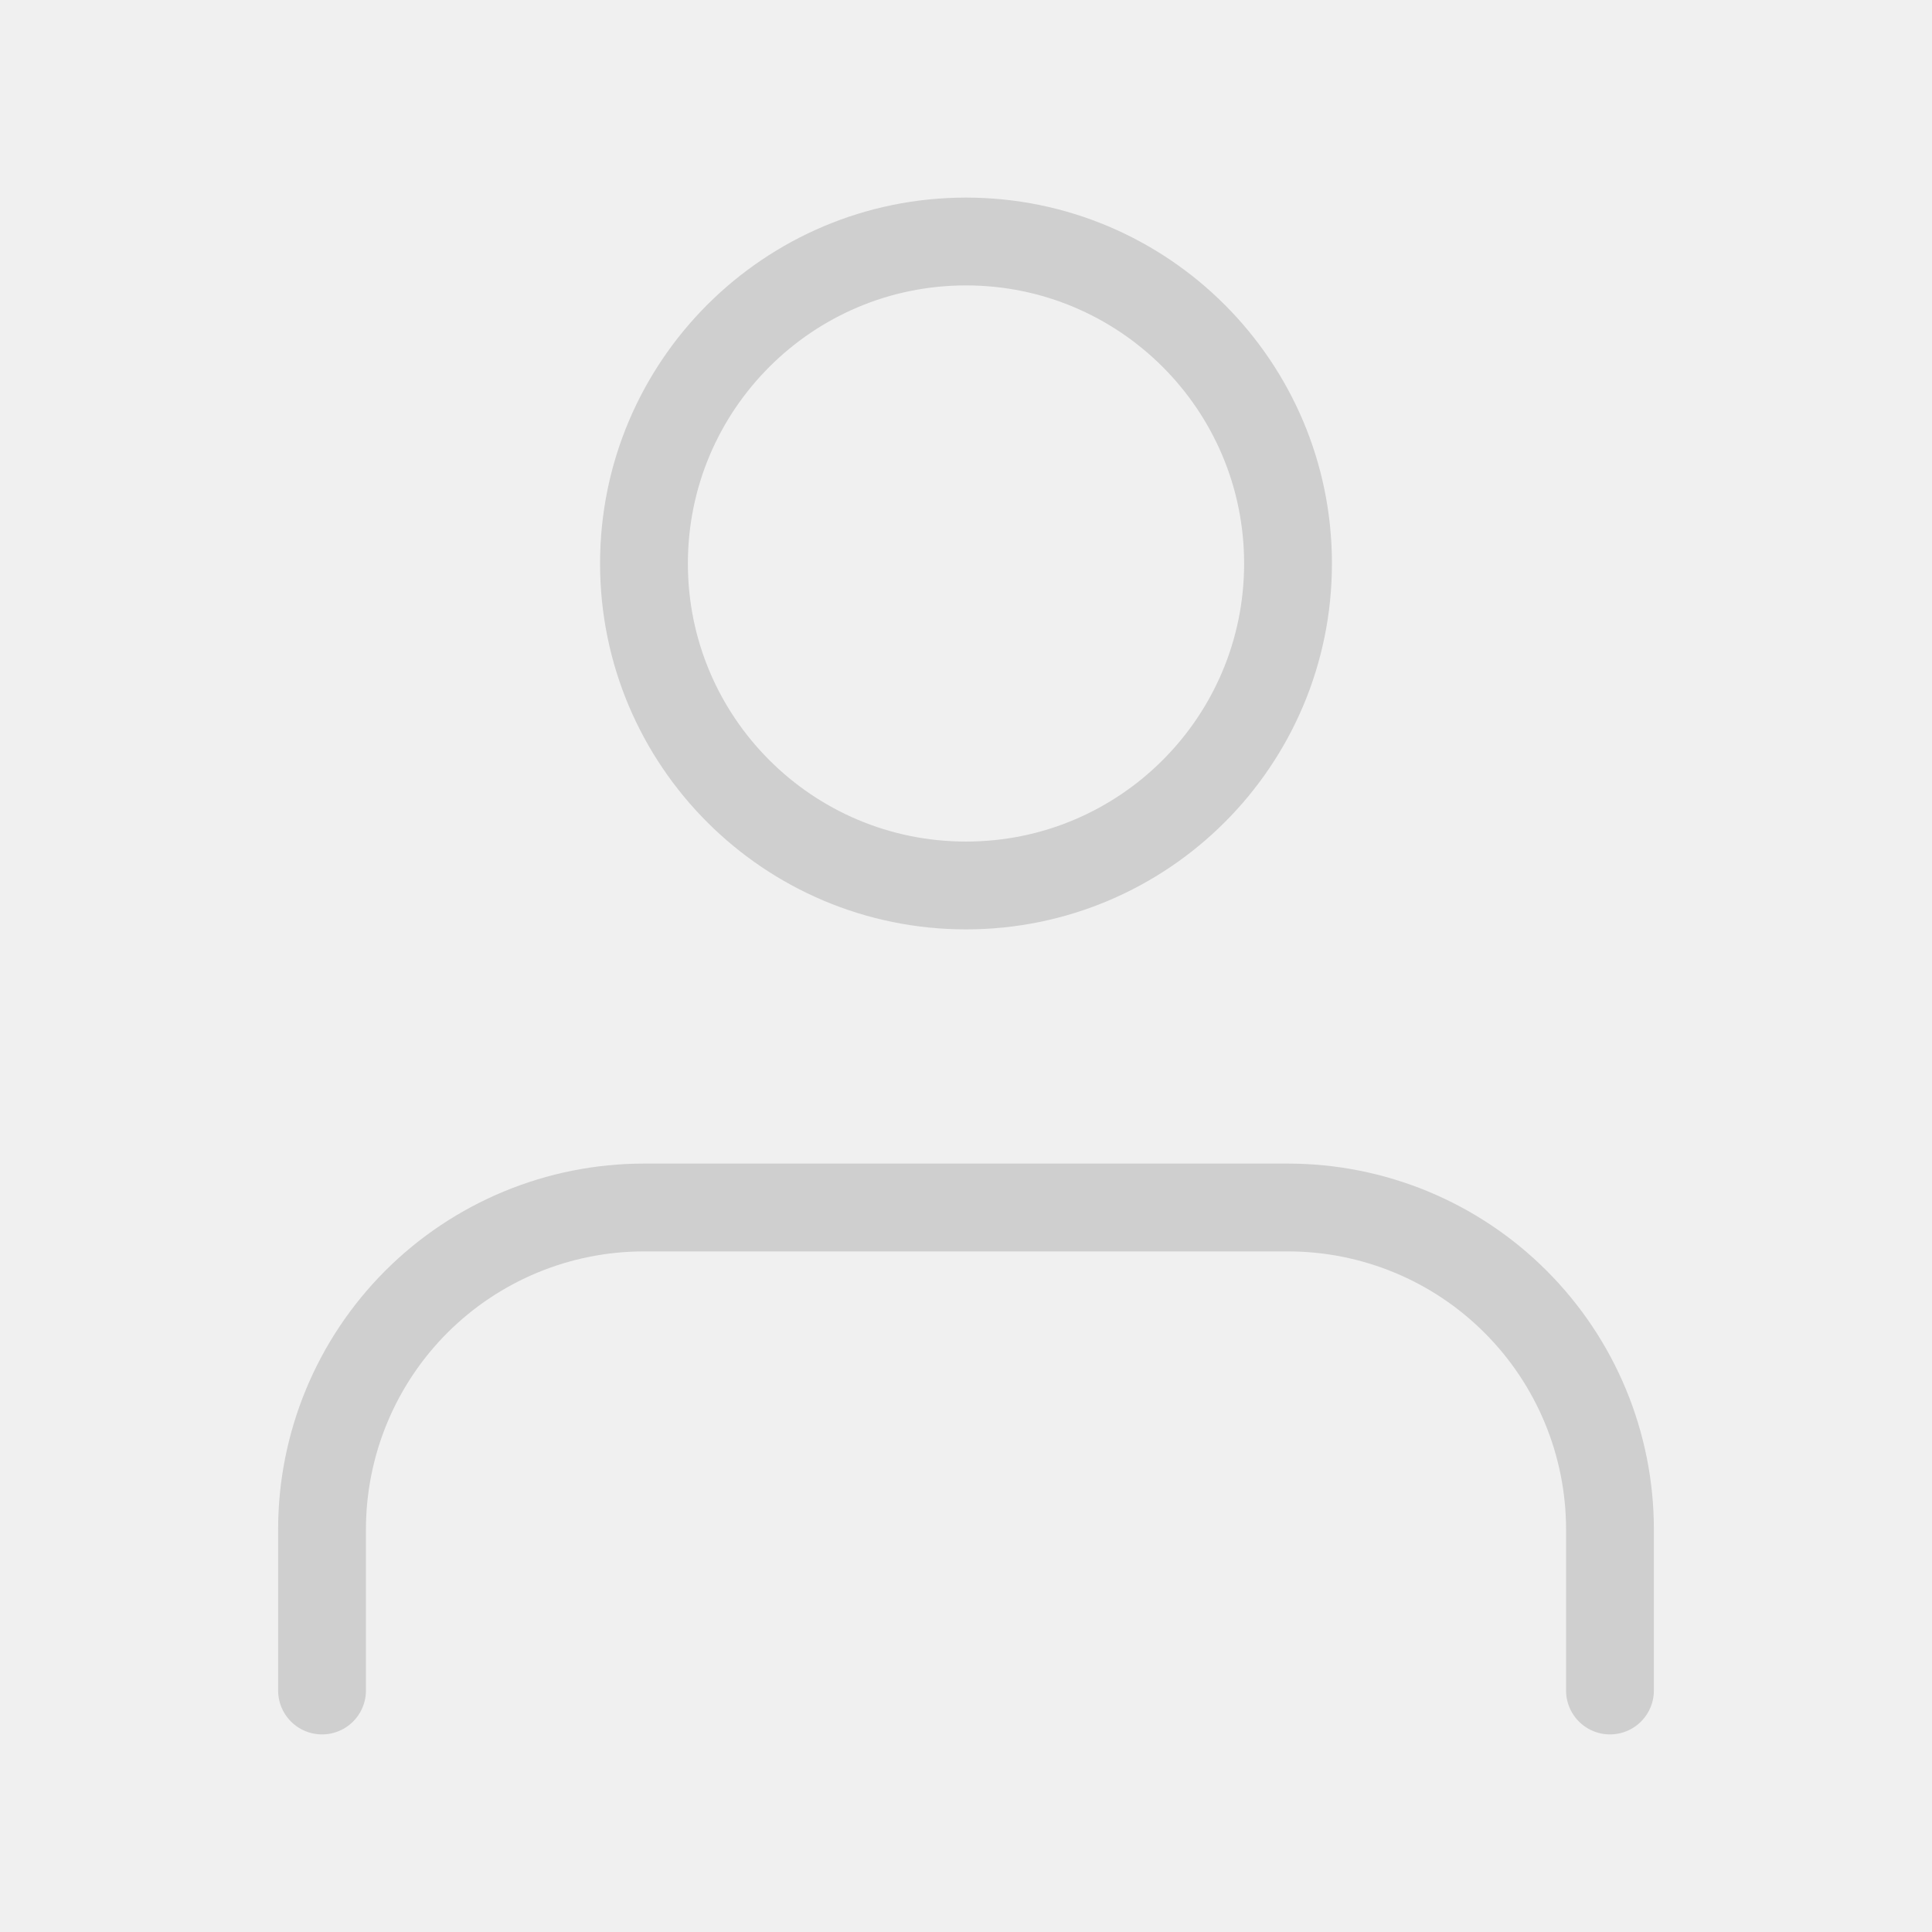
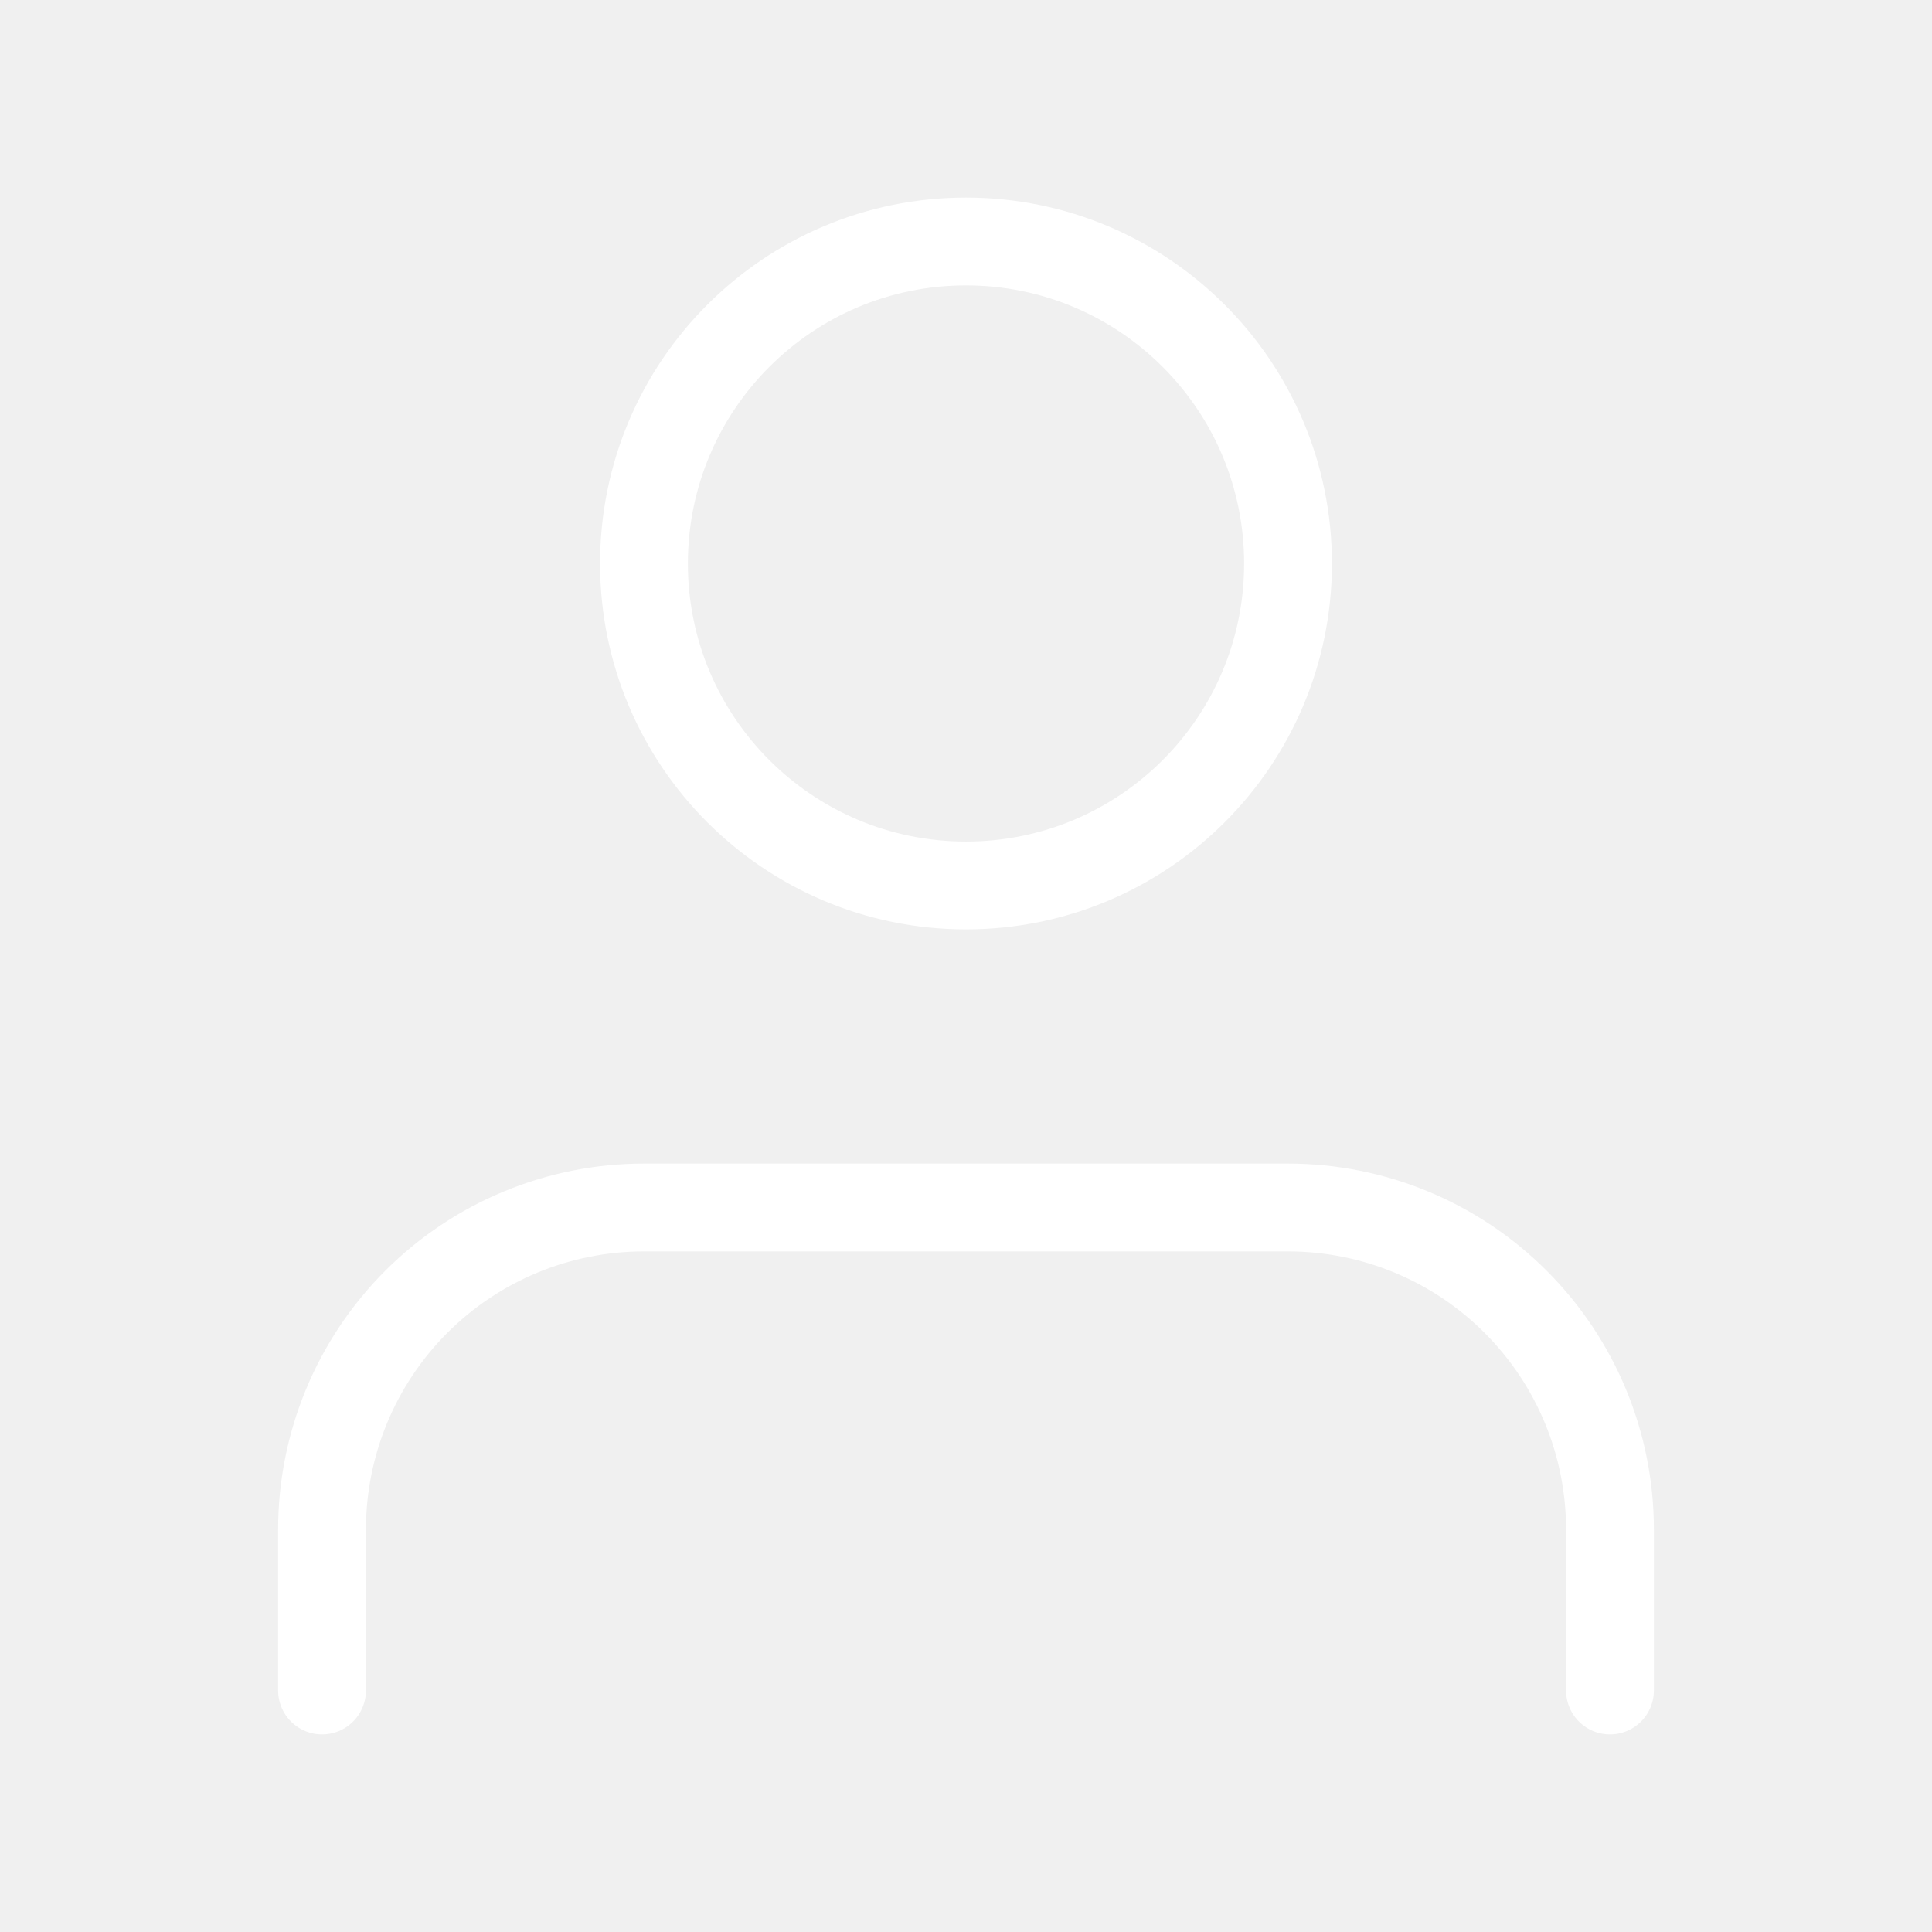
<svg xmlns="http://www.w3.org/2000/svg" width="22" height="22" viewBox="0 0 22 22" fill="none">
-   <path d="M18.333 19.25V17.417C18.333 16.444 17.947 15.512 17.259 14.824C16.572 14.136 15.639 13.75 14.666 13.75H7.333C6.361 13.75 5.428 14.136 4.74 14.824C4.053 15.512 3.667 16.444 3.667 17.417V19.25" stroke="#CFCFCF" stroke-linecap="round" stroke-linejoin="round" />
-   <path d="M11 10.083C13.025 10.083 14.667 8.442 14.667 6.417C14.667 4.392 13.025 2.75 11 2.75C8.975 2.75 7.333 4.392 7.333 6.417C7.333 8.442 8.975 10.083 11 10.083Z" stroke="#CFCFCF" stroke-linecap="round" stroke-linejoin="round" />
+   <path d="M18.333 19.25V17.417C18.333 16.444 17.947 15.512 17.259 14.824C16.572 14.136 15.639 13.75 14.666 13.75H7.333C6.361 13.75 5.428 14.136 4.74 14.824C4.053 15.512 3.667 16.444 3.667 17.417V19.25" stroke="#FFFFFF" stroke-linecap="round" stroke-linejoin="round" />
+   <path d="M11 10.083C13.025 10.083 14.667 8.442 14.667 6.417C14.667 4.392 13.025 2.75 11 2.75C8.975 2.75 7.333 4.392 7.333 6.417C7.333 8.442 8.975 10.083 11 10.083Z" stroke="#FFFFFF" stroke-linecap="round" stroke-linejoin="round" />
</svg>
